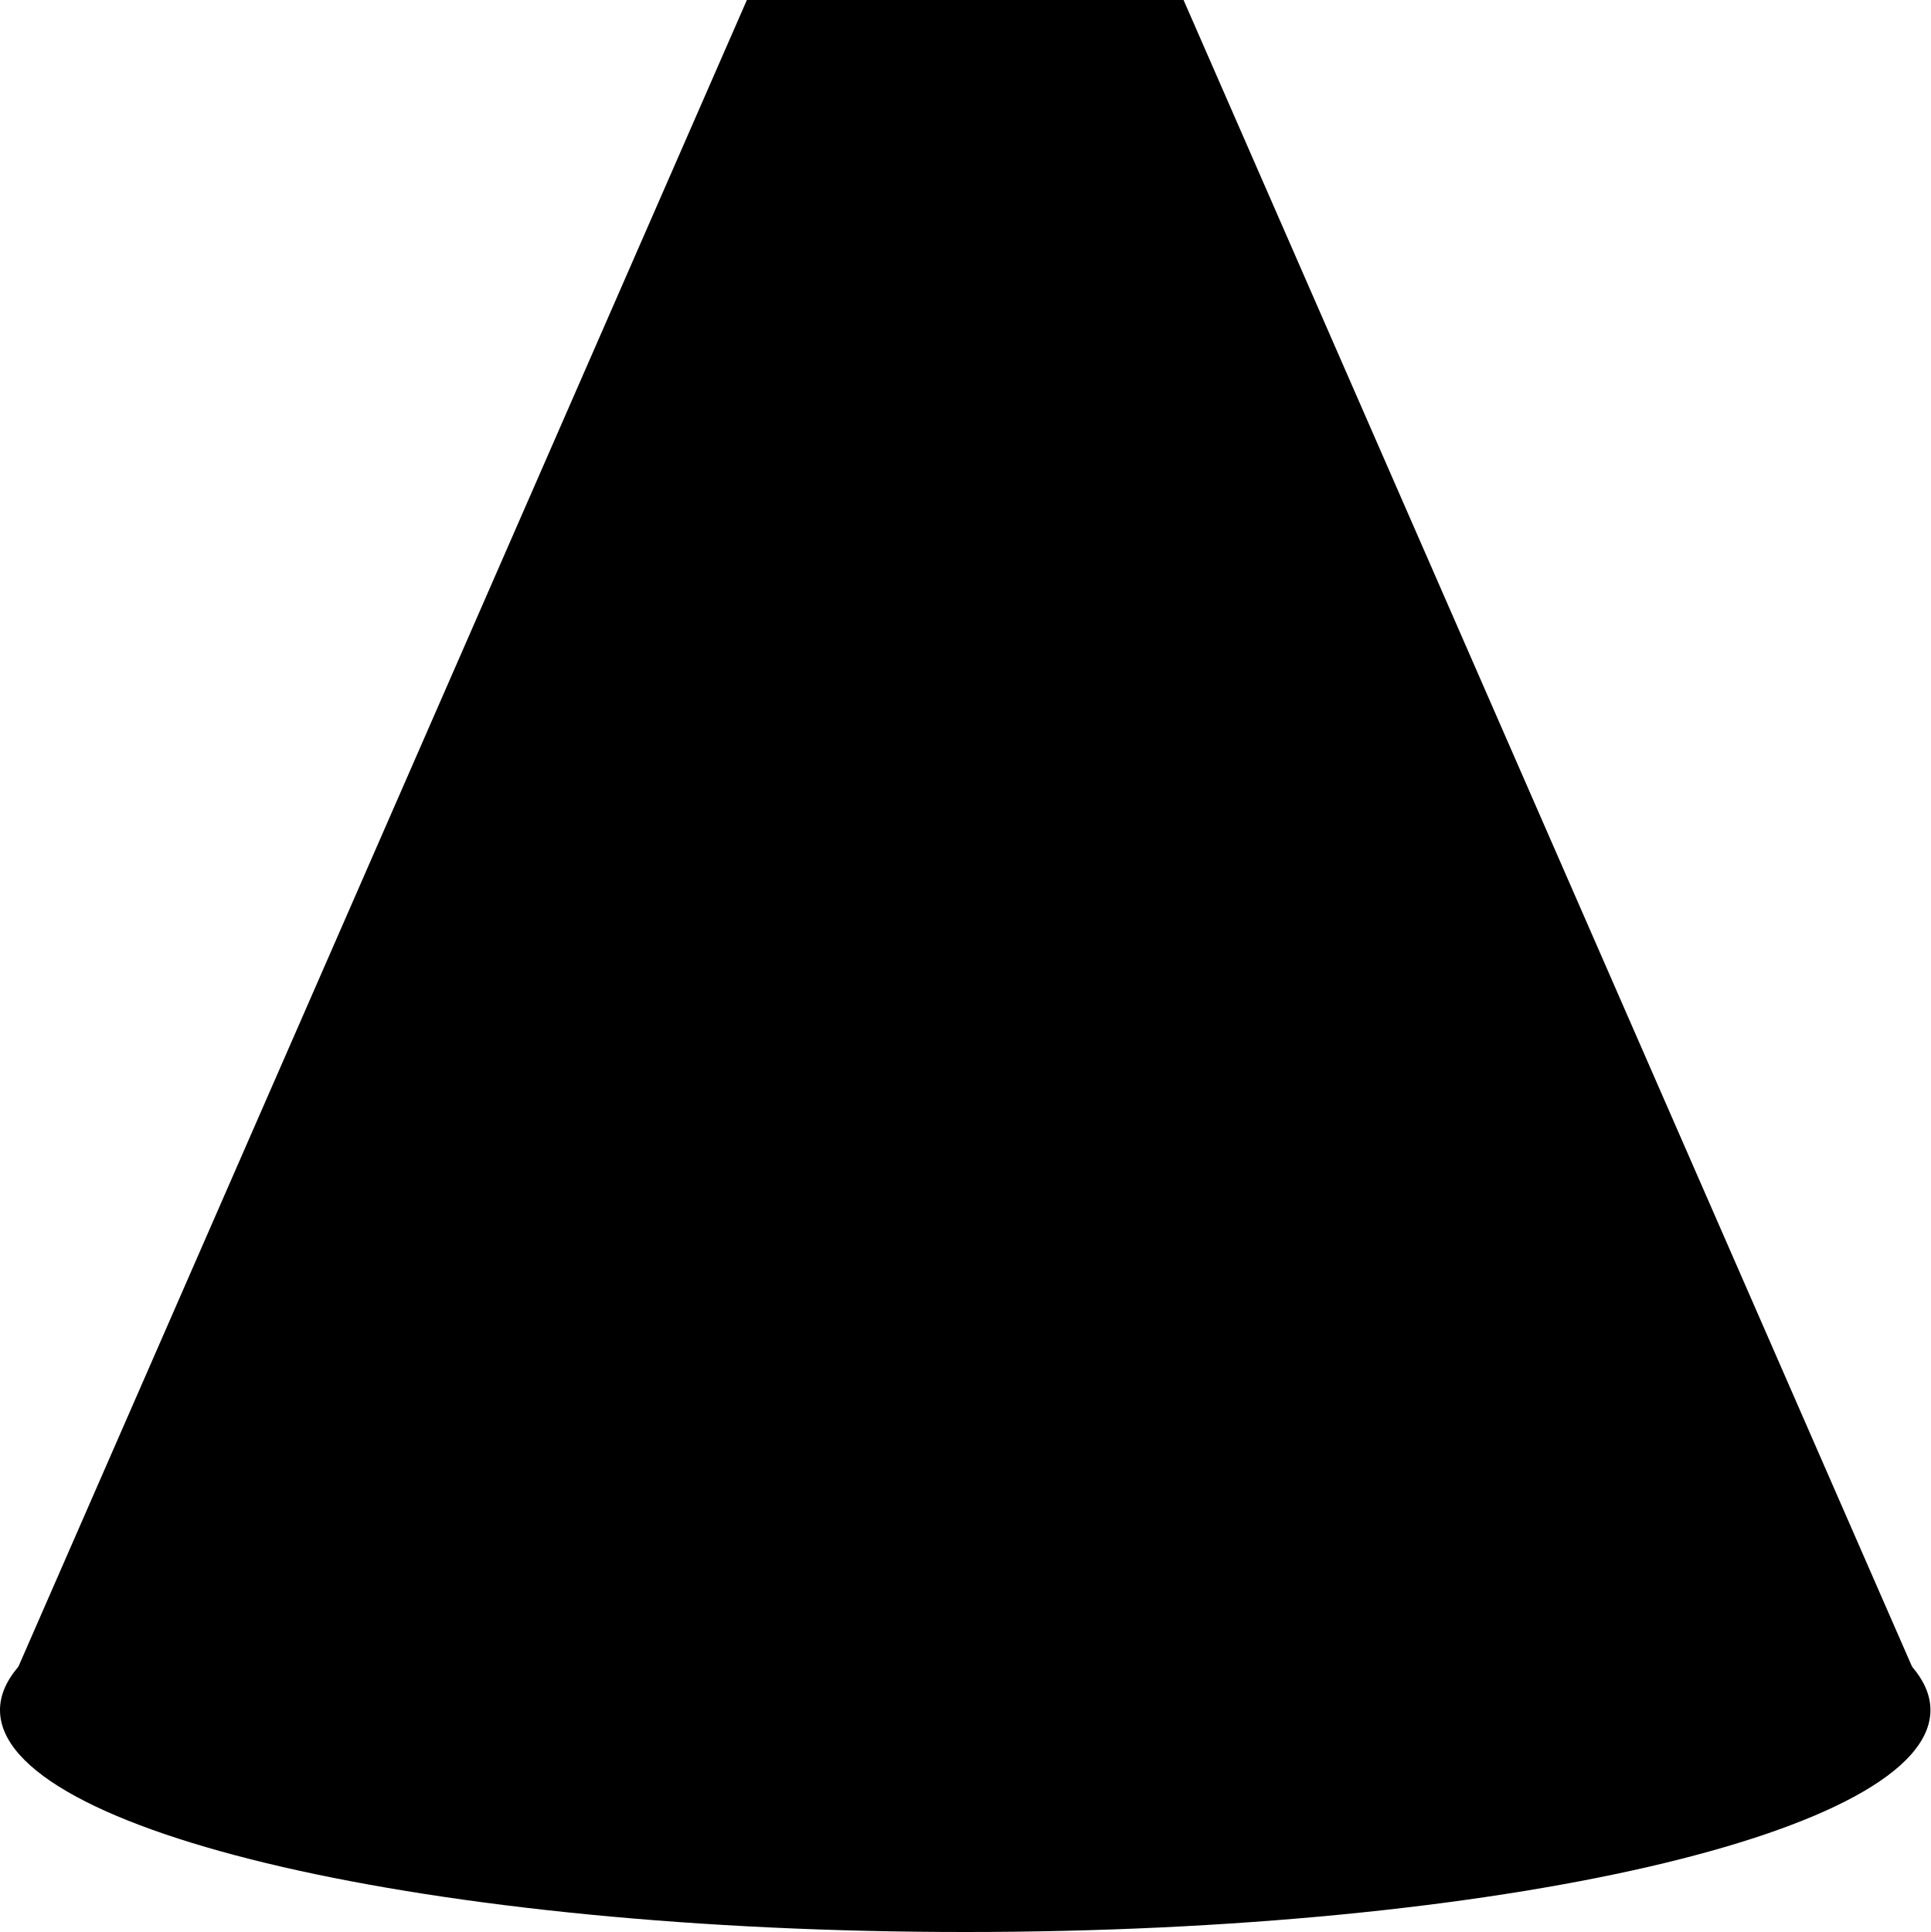
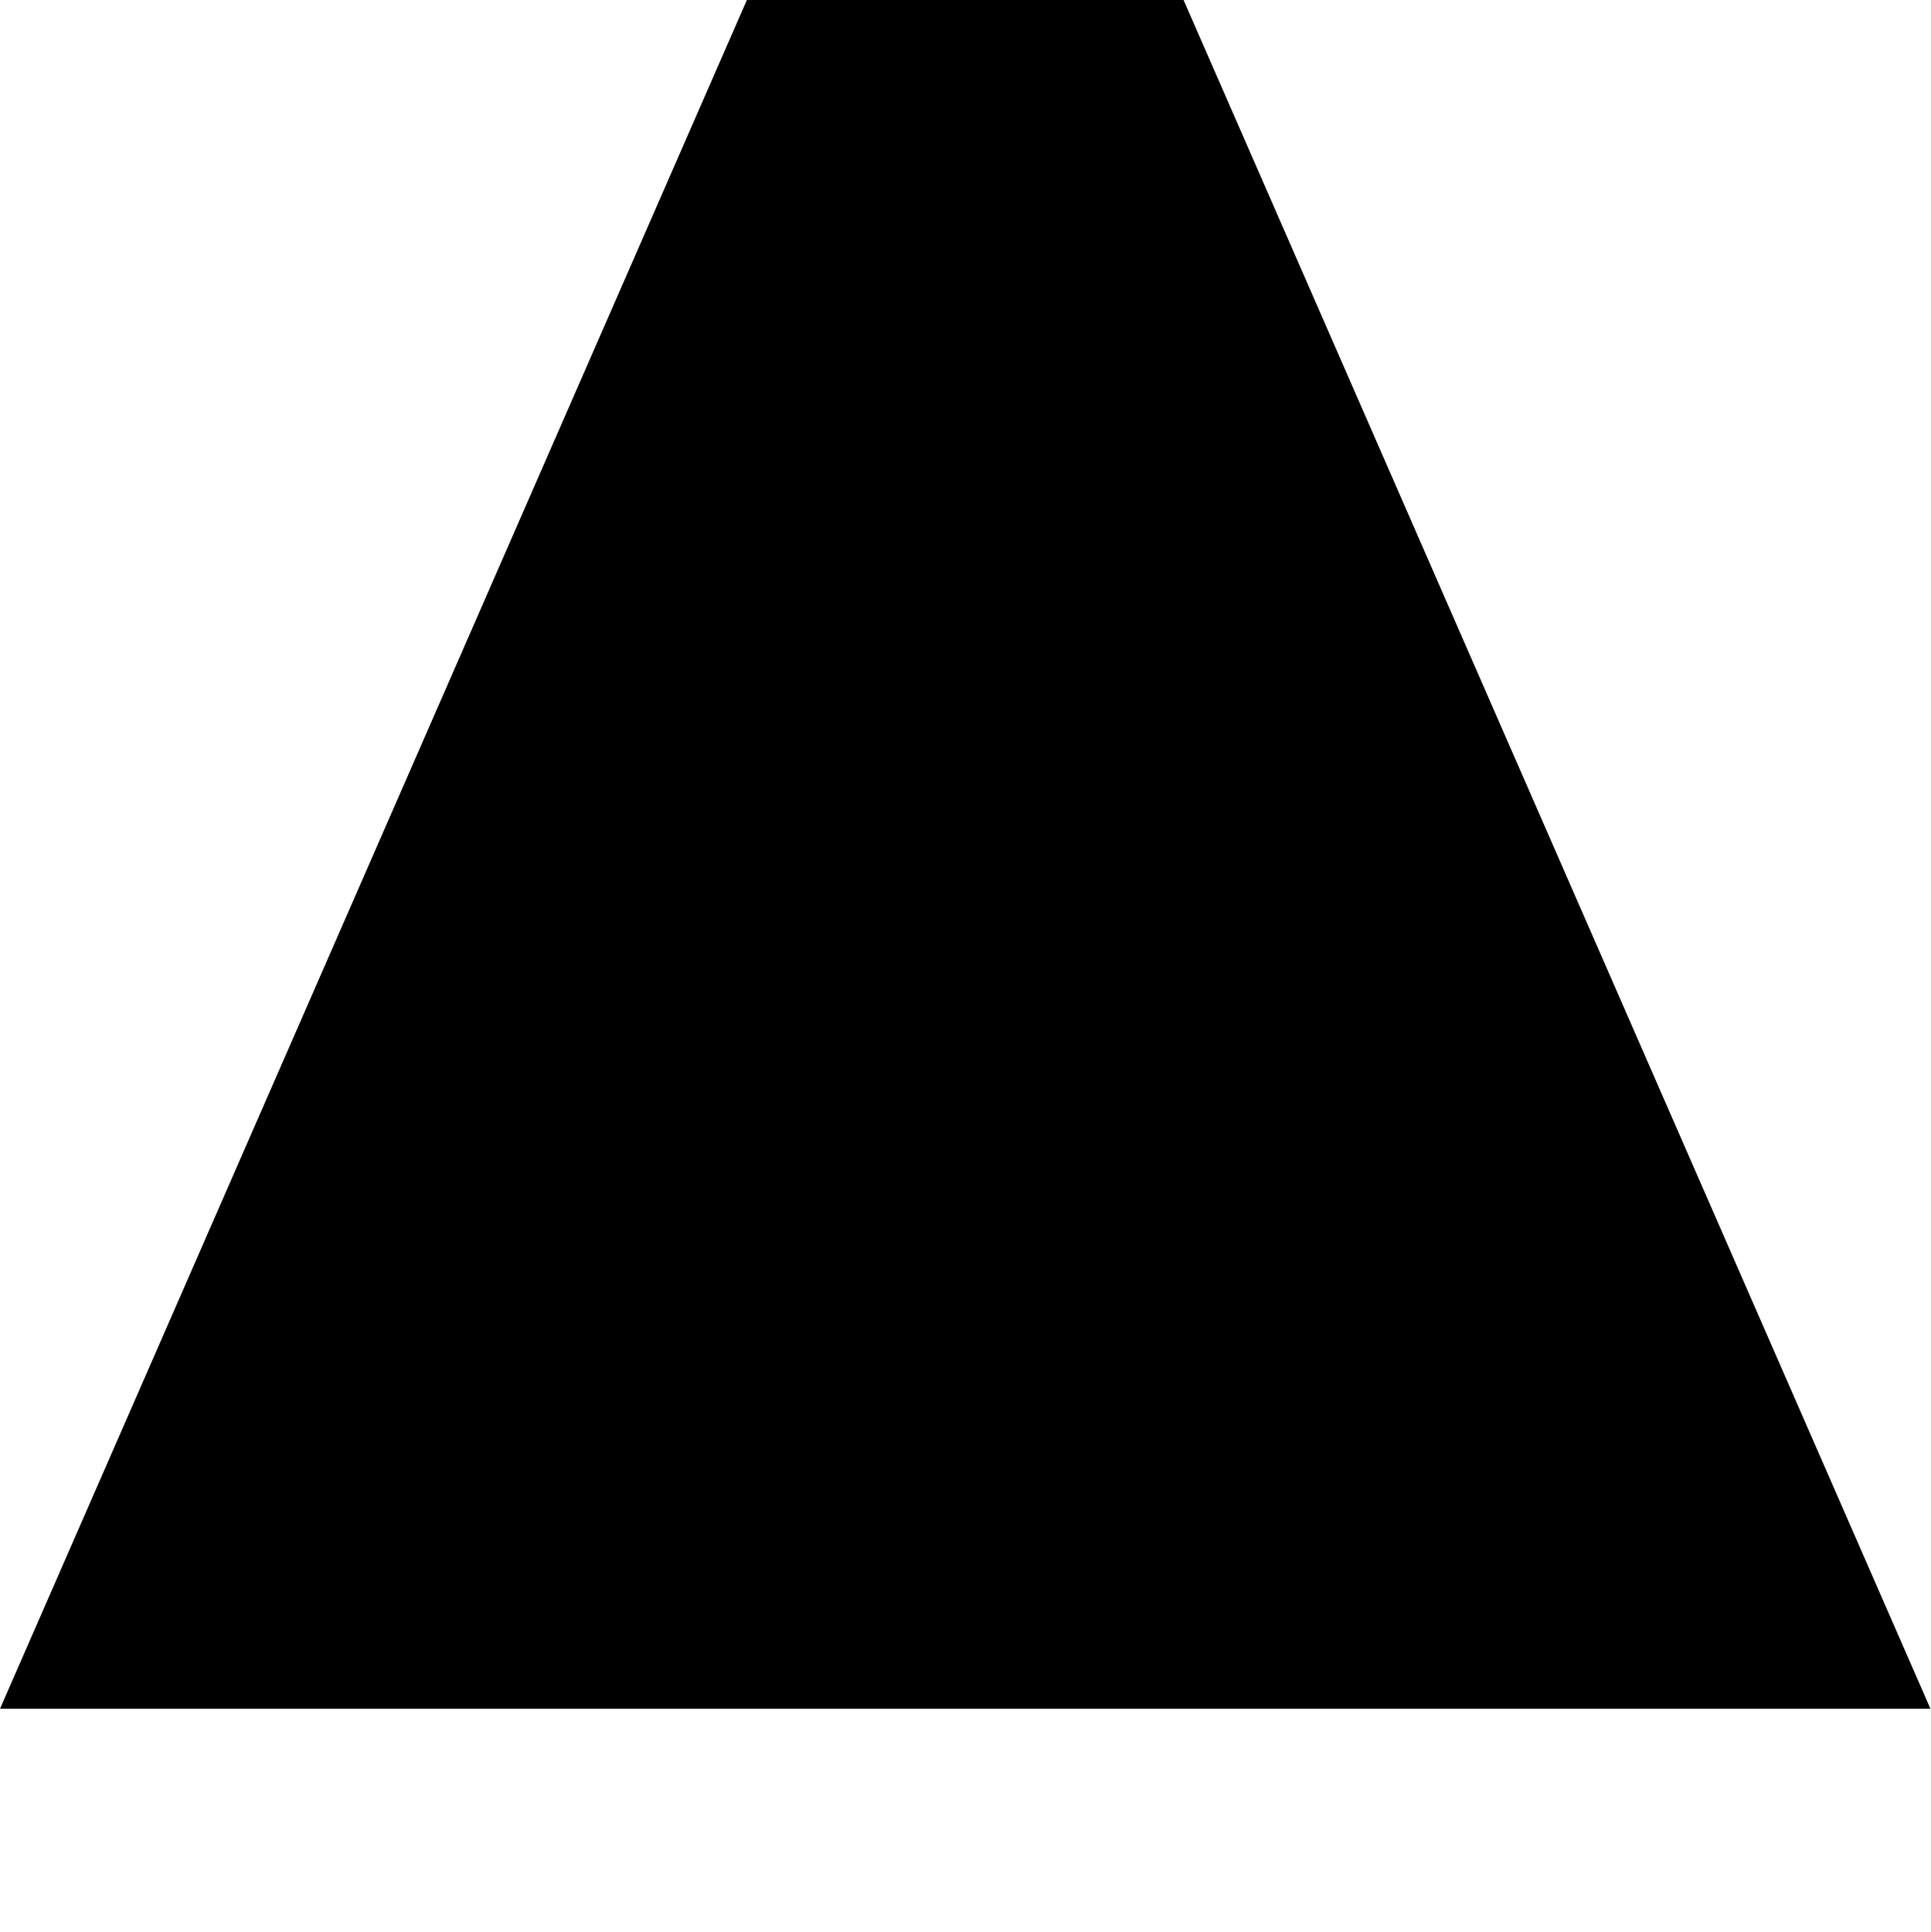
<svg xmlns="http://www.w3.org/2000/svg" id="spotlight" viewBox="0 0 435 435.3">
+   <defs>
+     <linearGradient id="Gradient1" x1="0" x2="0" y1="0" y2="1">
+       <stop offset="0%" stop-color="#1f344c" />
+       <stop offset="100%" stop-color="#1f344c" stop-opacity="0" />
+     </linearGradient>
+   </defs>
  <path class="st0" d="M266.7 0h-98.4L0 385h435z" />
-   <ellipse class="st1" cx="217.5" cy="385.3" rx="217.5" ry="50" />
</svg>
